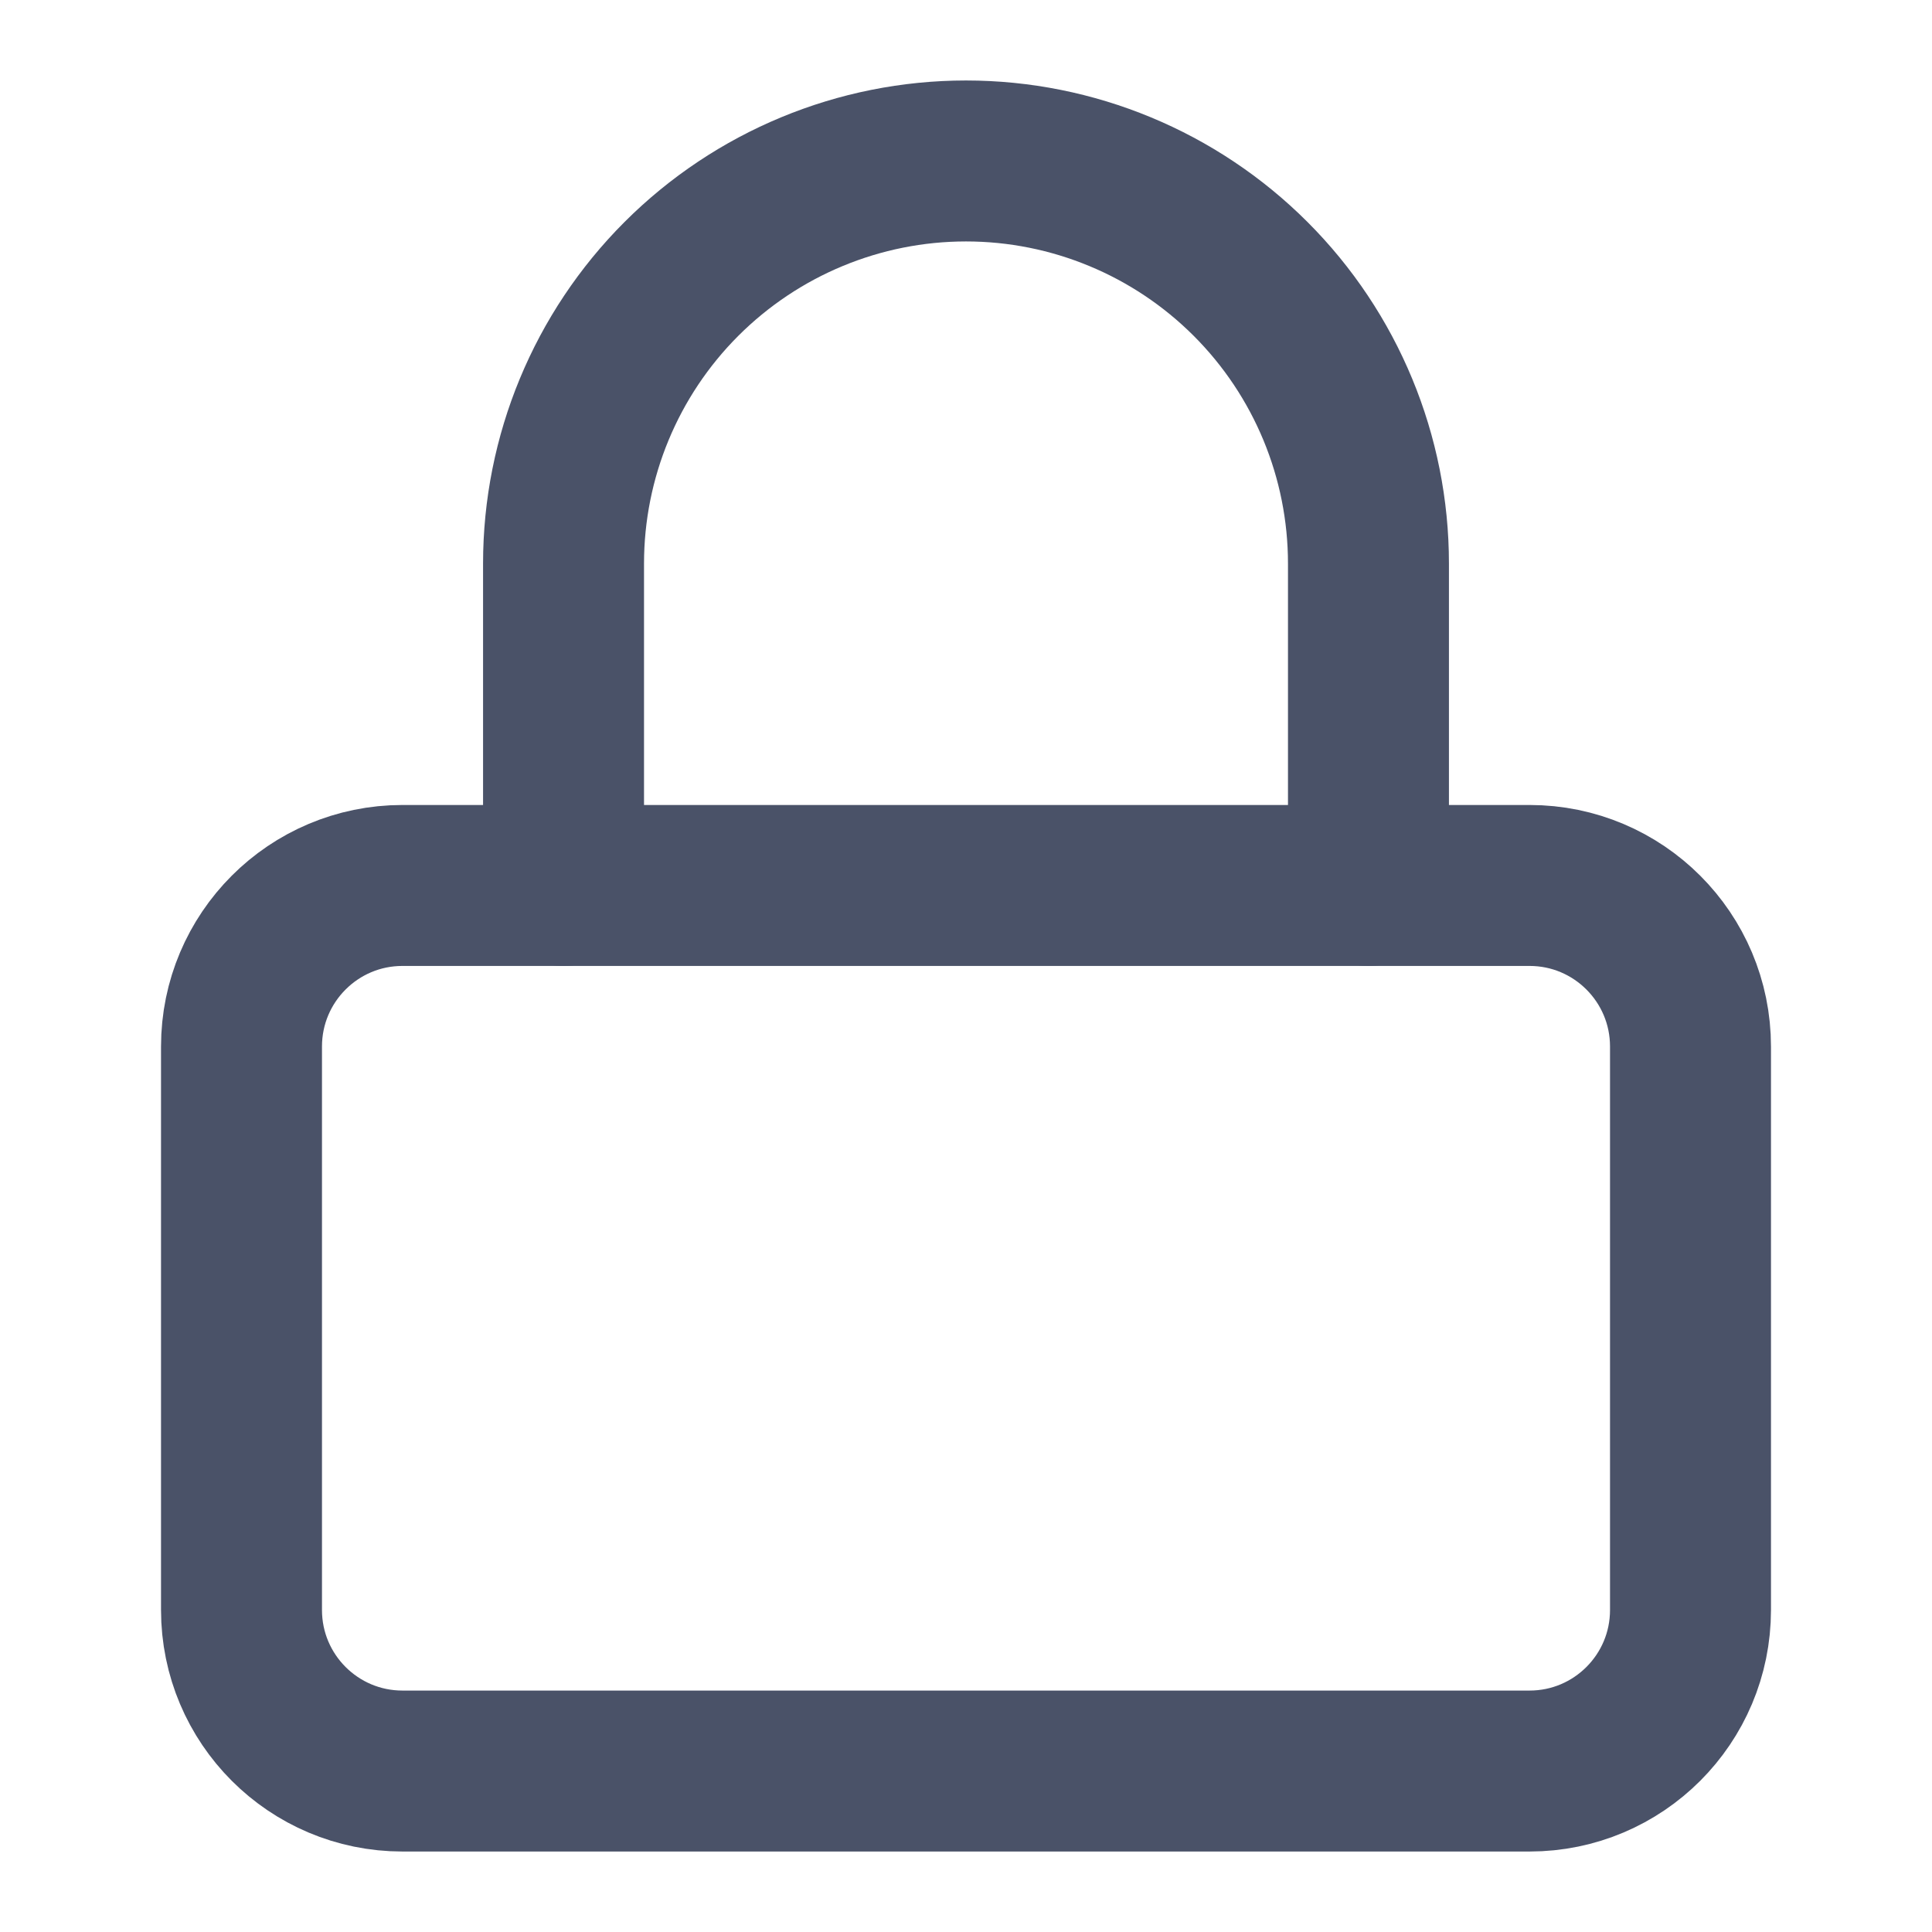
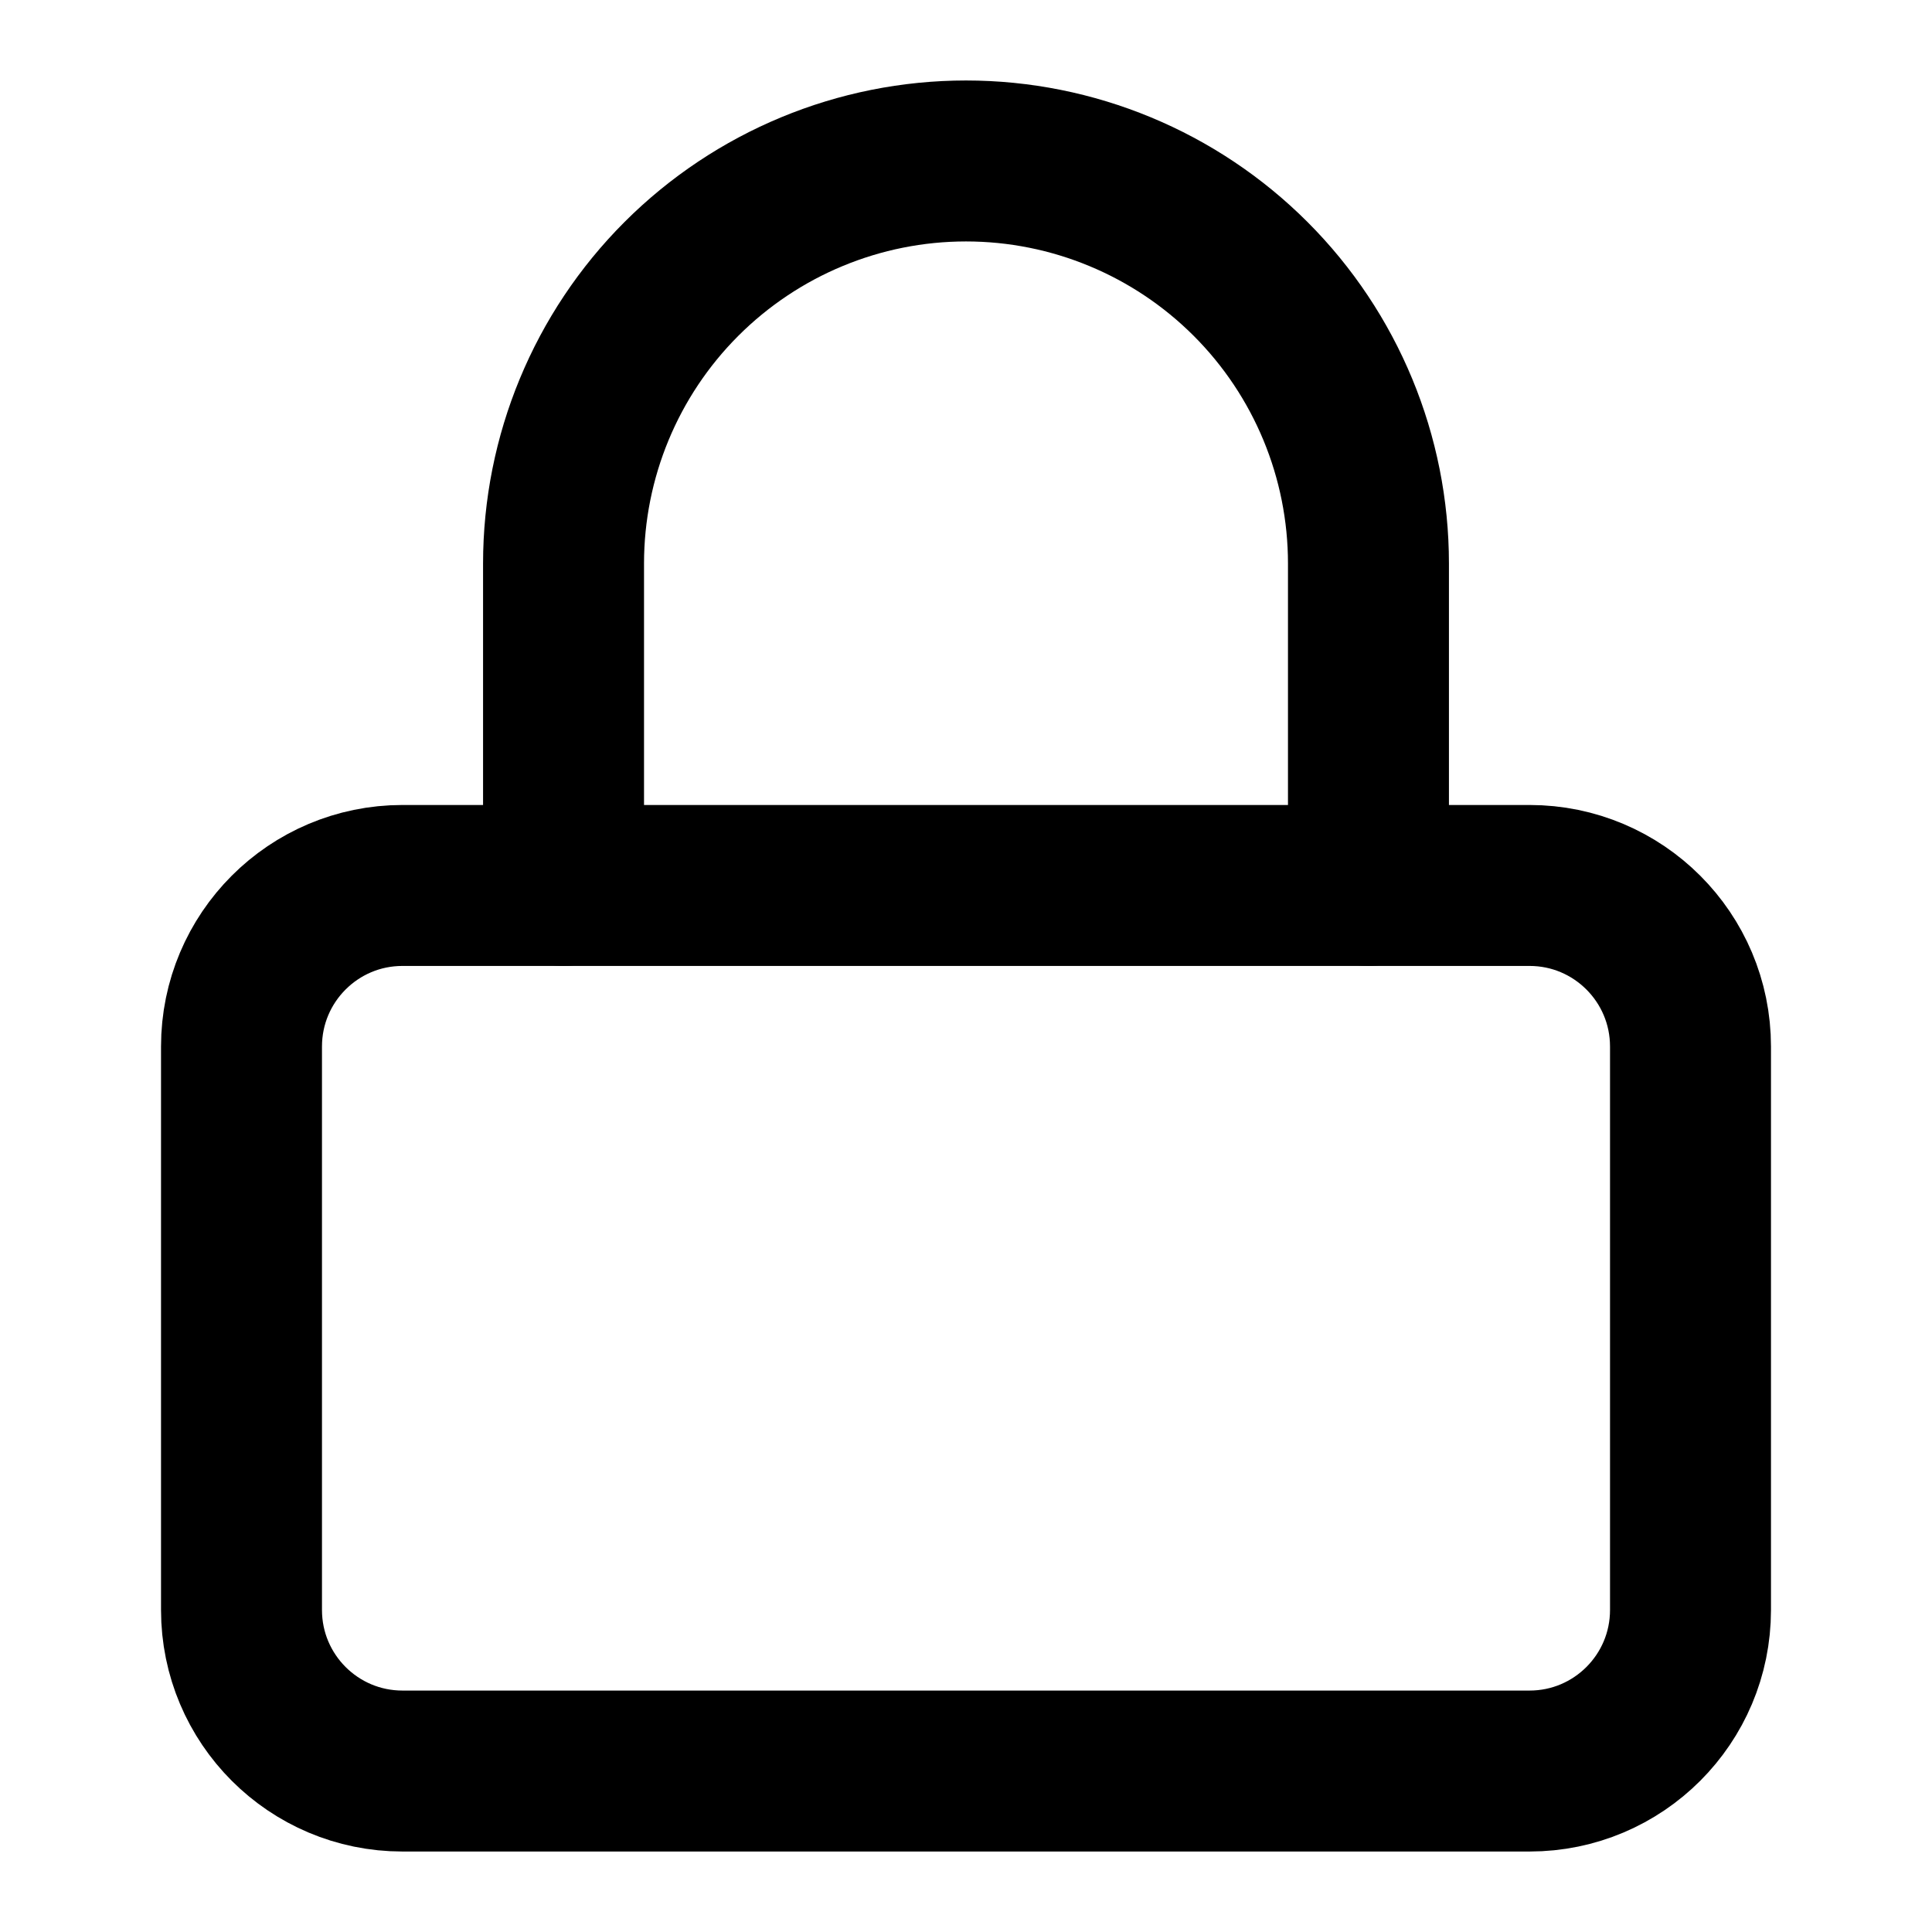
<svg xmlns="http://www.w3.org/2000/svg" width="16" height="16" viewBox="0 0 16 16" fill="none">
-   <path d="M12.667 7.333H3.333C2.597 7.333 2 7.93 2 8.667V13.333C2 14.07 2.597 14.667 3.333 14.667H12.667C13.403 14.667 14 14.07 14 13.333V8.667C14 7.93 13.403 7.333 12.667 7.333Z" stroke="#4A5268" stroke-width="1.333" stroke-linecap="round" stroke-linejoin="round" />
-   <path d="M4.667 7.333V4.667C4.667 3.783 5.018 2.935 5.643 2.31C6.268 1.685 7.116 1.333 8 1.333C8.884 1.333 9.732 1.685 10.357 2.31C10.982 2.935 11.333 3.783 11.333 4.667V7.333" stroke="#4A5268" stroke-width="1.333" stroke-linecap="round" stroke-linejoin="round" />
+   <path d="M12.667 7.333H3.333C2.597 7.333 2 7.93 2 8.667V13.333C2 14.07 2.597 14.667 3.333 14.667H12.667C13.403 14.667 14 14.07 14 13.333V8.667C14 7.93 13.403 7.333 12.667 7.333Z" stroke="currentColor" stroke-width="1.333" stroke-linecap="round" stroke-linejoin="round" />
+   <path d="M4.667 7.333V4.667C4.667 3.783 5.018 2.935 5.643 2.31C6.268 1.685 7.116 1.333 8 1.333C8.884 1.333 9.732 1.685 10.357 2.31C10.982 2.935 11.333 3.783 11.333 4.667V7.333" stroke="currentColor" stroke-width="1.333" stroke-linecap="round" stroke-linejoin="round" />
</svg>
